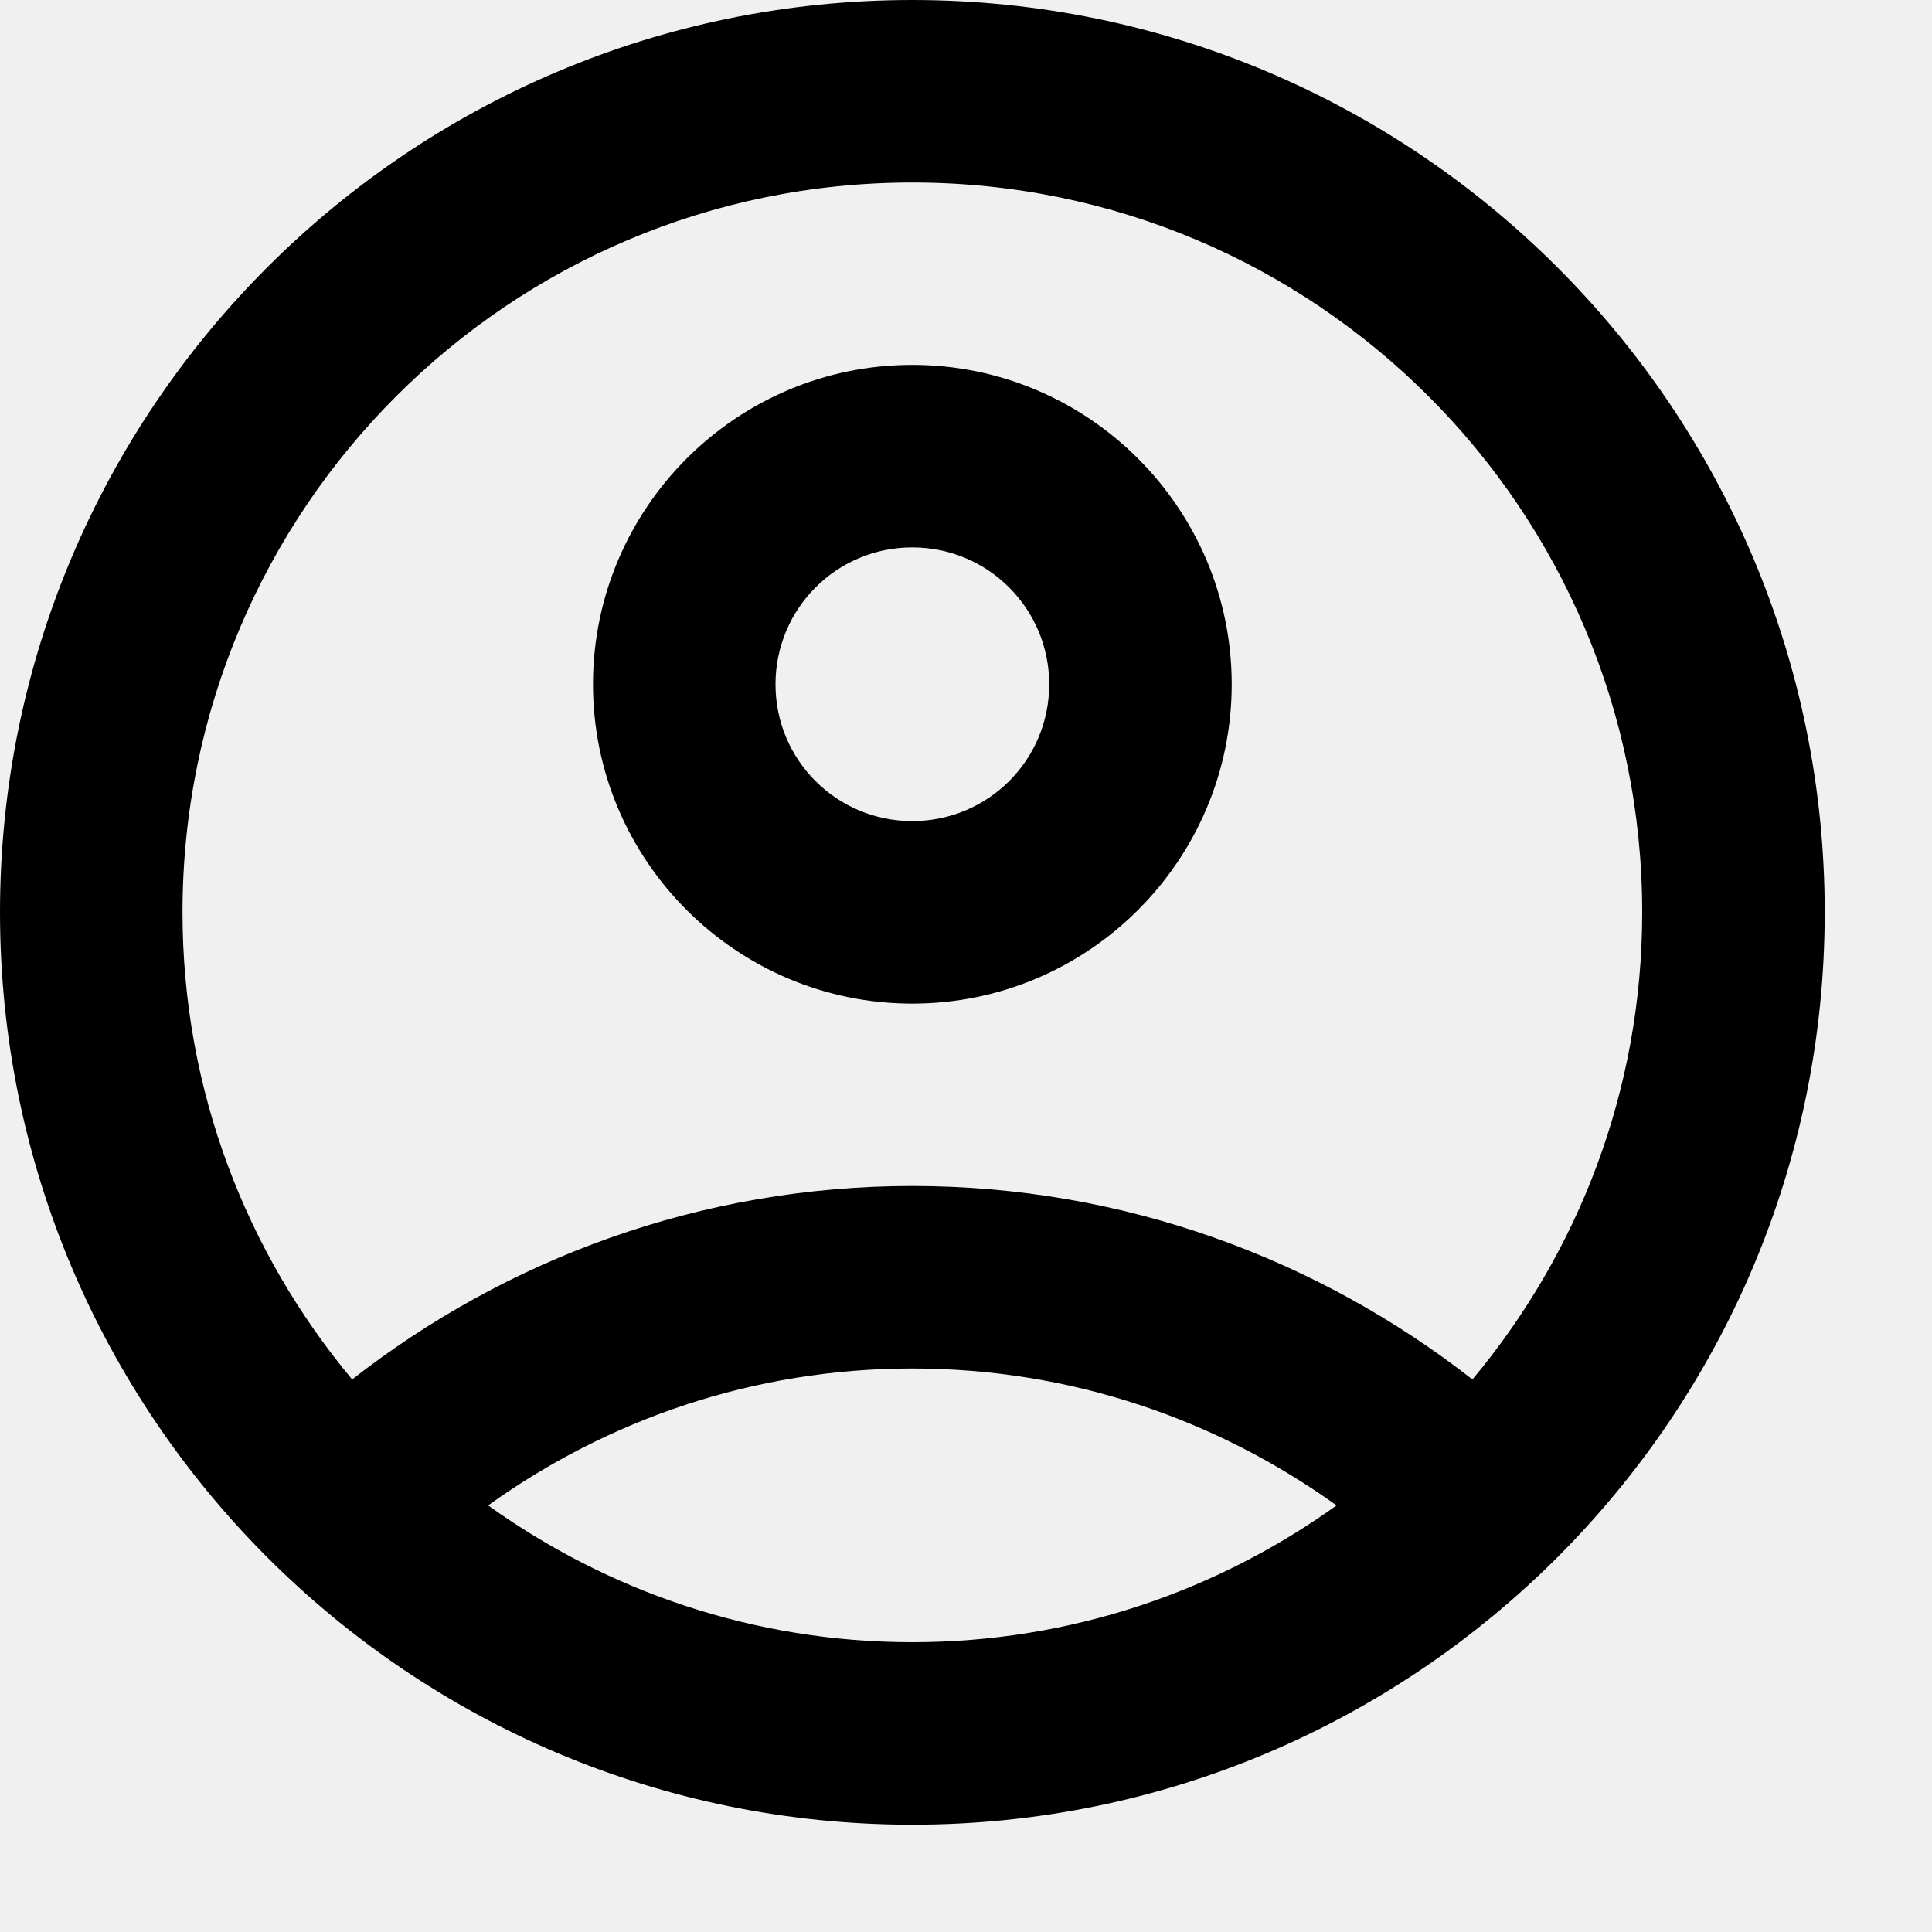
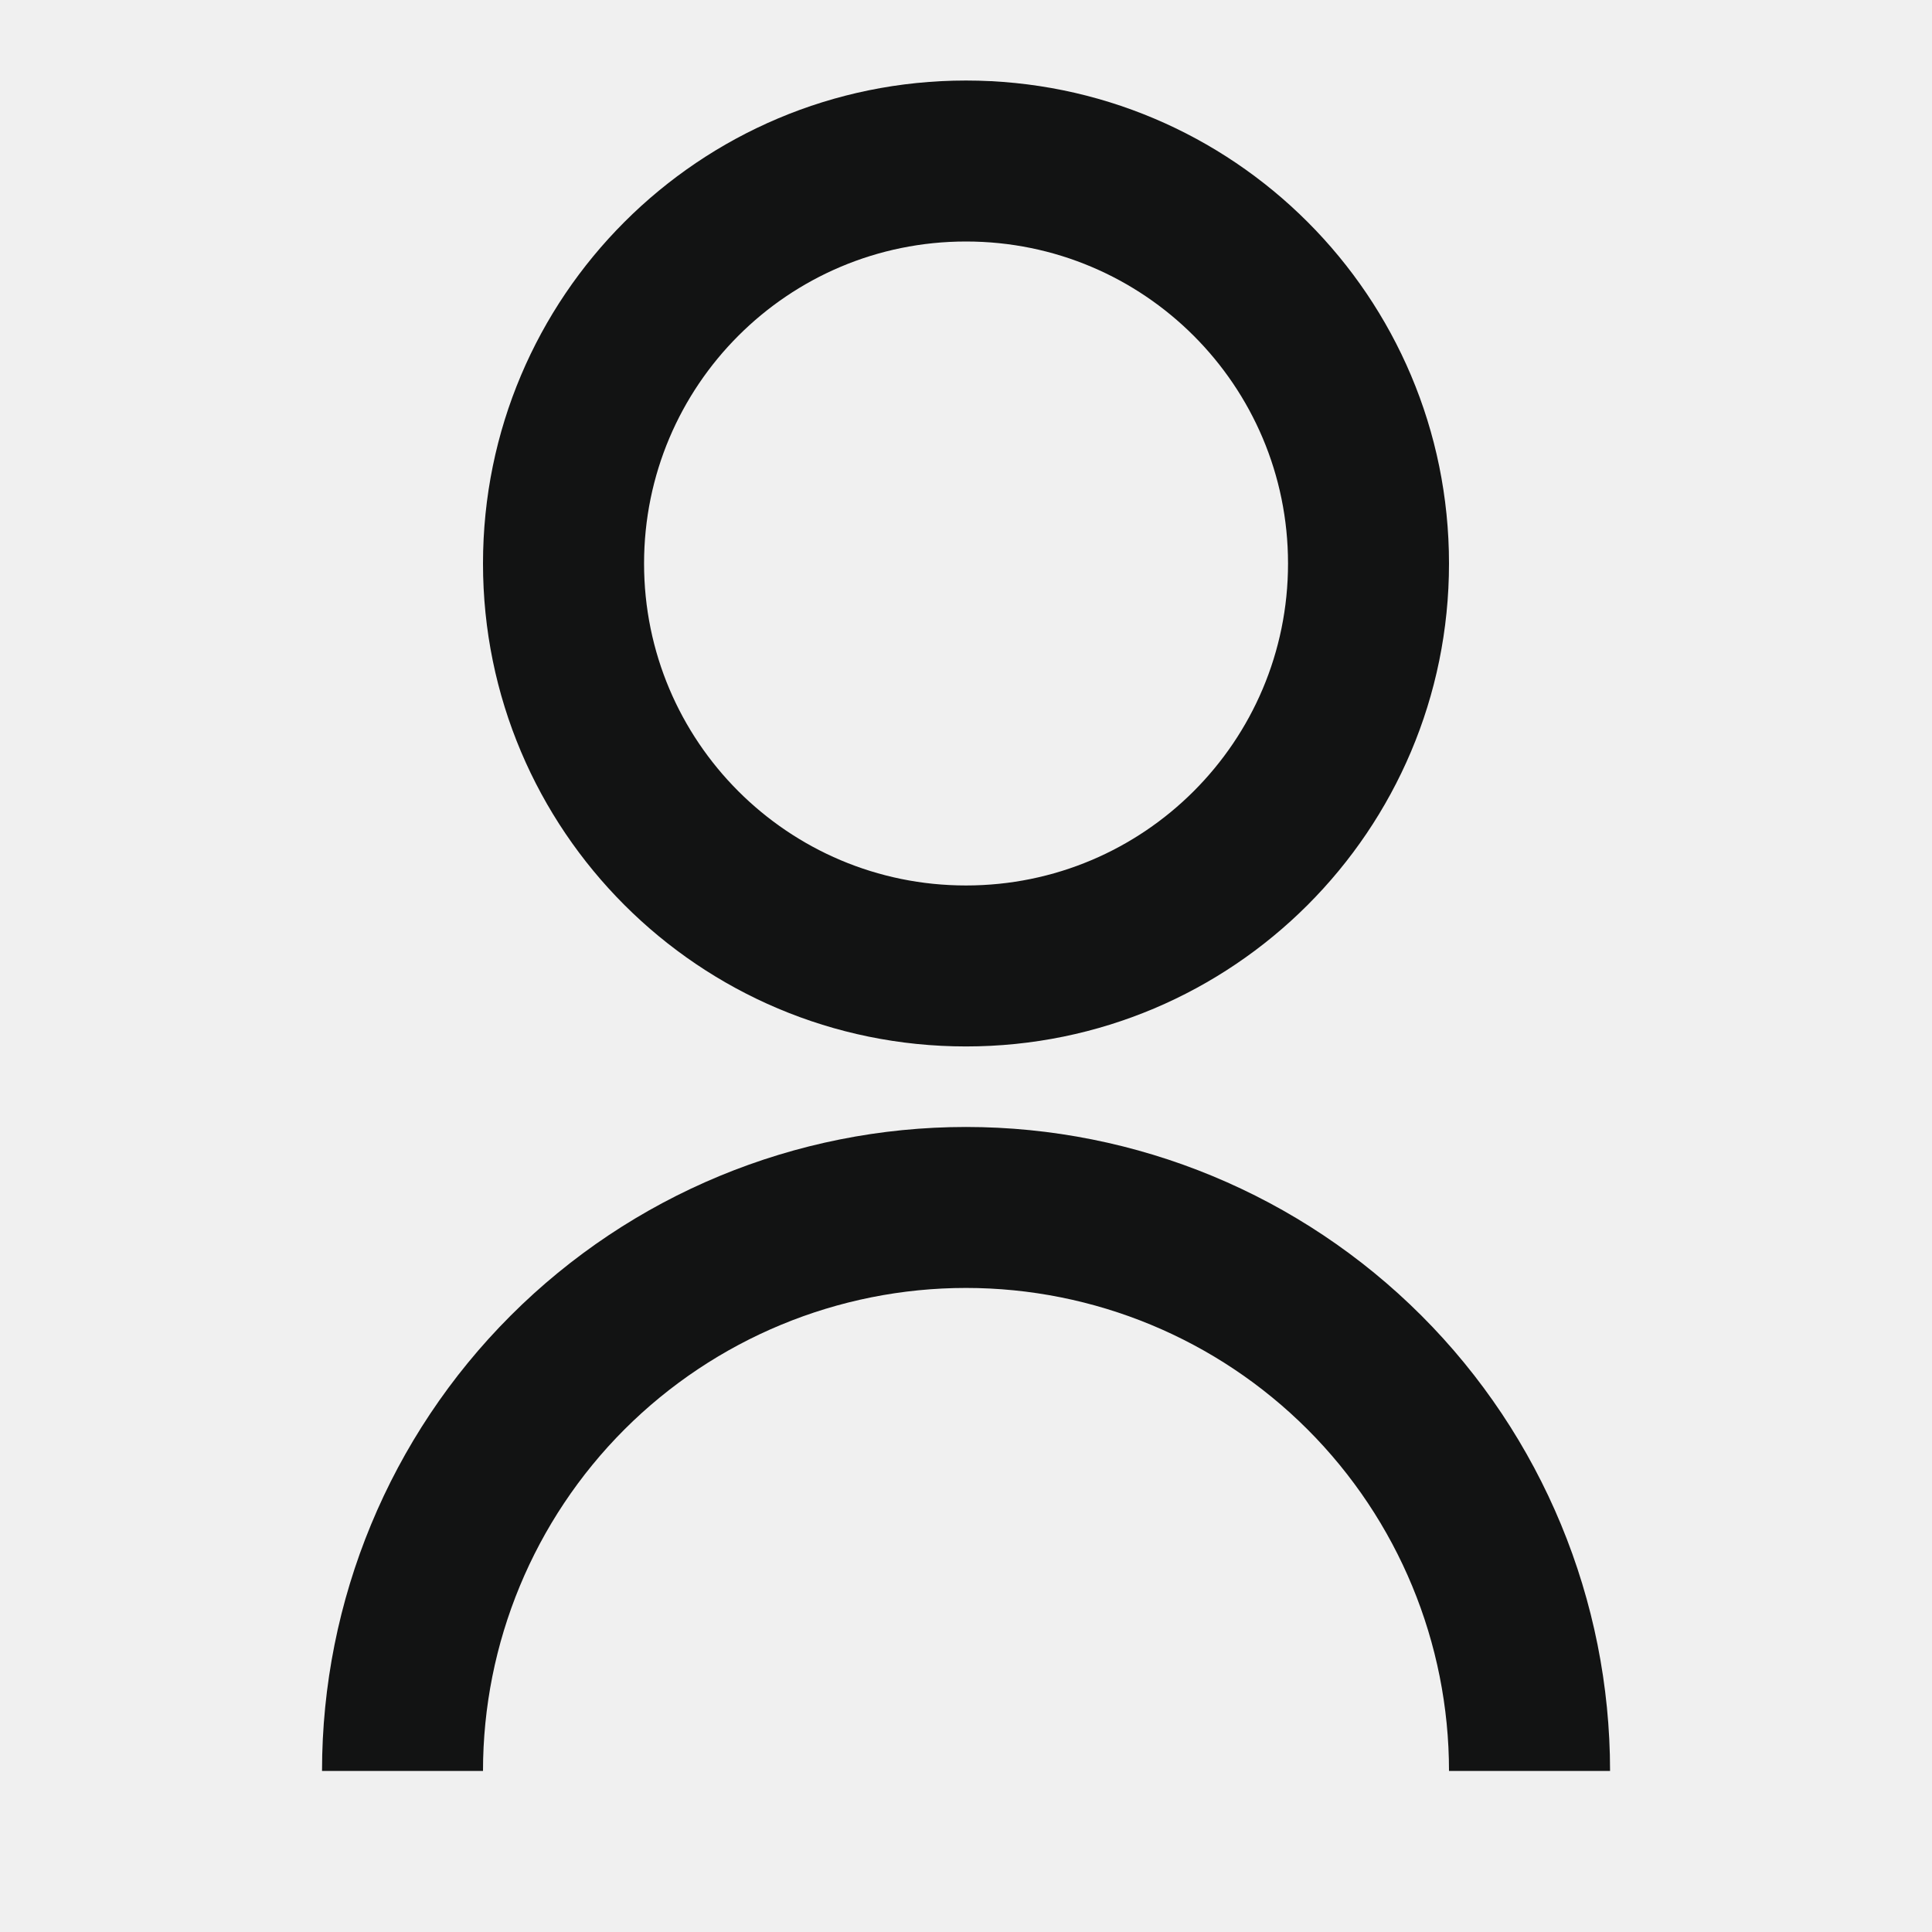
- <svg xmlns="http://www.w3.org/2000/svg" width="15" height="15" viewBox="0 0 15 15" fill="none">
-   <path d="M7.083 0C3.173 0 0 3.173 0 7.083C0 10.993 3.173 14.167 7.083 14.167C10.993 14.167 14.167 10.993 14.167 7.083C14.167 3.173 10.993 0 7.083 0ZM3.79 11.688C4.718 11.022 5.851 10.625 7.083 10.625C8.316 10.625 9.449 11.022 10.377 11.688C9.449 12.353 8.316 12.75 7.083 12.75C5.851 12.75 4.718 12.353 3.79 11.688ZM11.432 10.71C10.235 9.775 8.727 9.208 7.083 9.208C5.44 9.208 3.931 9.775 2.734 10.71C1.913 9.725 1.417 8.465 1.417 7.083C1.417 3.953 3.953 1.417 7.083 1.417C10.214 1.417 12.75 3.953 12.75 7.083C12.75 8.465 12.254 9.725 11.432 10.71Z" fill="black" />
-   <path d="M7.083 2.833C5.716 2.833 4.604 3.946 4.604 5.313C4.604 6.68 5.716 7.792 7.083 7.792C8.45 7.792 9.563 6.68 9.563 5.313C9.563 3.946 8.45 2.833 7.083 2.833ZM7.083 6.375C6.495 6.375 6.021 5.901 6.021 5.313C6.021 4.725 6.495 4.25 7.083 4.25C7.671 4.25 8.146 4.725 8.146 5.313C8.146 5.901 7.671 6.375 7.083 6.375Z" fill="black" />
+ <svg xmlns="http://www.w3.org/2000/svg" width="22" height="22" viewBox="0 0 22 22" fill="none">
+   <g clip-path="url(#clip0_14_4444)">
+     <path d="M3.667 20.166C3.667 18.222 4.44 16.356 5.815 14.981C7.19 13.606 9.055 12.833 11 12.833C12.945 12.833 14.81 13.606 16.186 14.981C17.561 16.356 18.334 18.222 18.334 20.166H16.5C16.5 18.708 15.921 17.309 14.889 16.277C13.858 15.246 12.459 14.666 11 14.666C9.542 14.666 8.143 15.246 7.111 16.277C6.08 17.309 5.5 18.708 5.5 20.166H3.667ZM11 11.916C7.962 11.916 5.5 9.455 5.5 6.417C5.5 3.378 7.962 0.917 11 0.917C14.039 0.917 16.5 3.378 16.5 6.417C16.5 9.455 14.039 11.916 11 11.916ZM11 10.083C13.026 10.083 14.667 8.442 14.667 6.417C14.667 4.391 13.026 2.75 11 2.75C8.974 2.75 7.334 4.391 7.334 6.417C7.334 8.442 8.974 10.083 11 10.083Z" fill="#121313" />
+   </g>
+   <defs>
+     <clipPath id="clip0_14_4444">
+       <rect width="22" height="22" fill="white" />
+     </clipPath>
+   </defs>
</svg>
